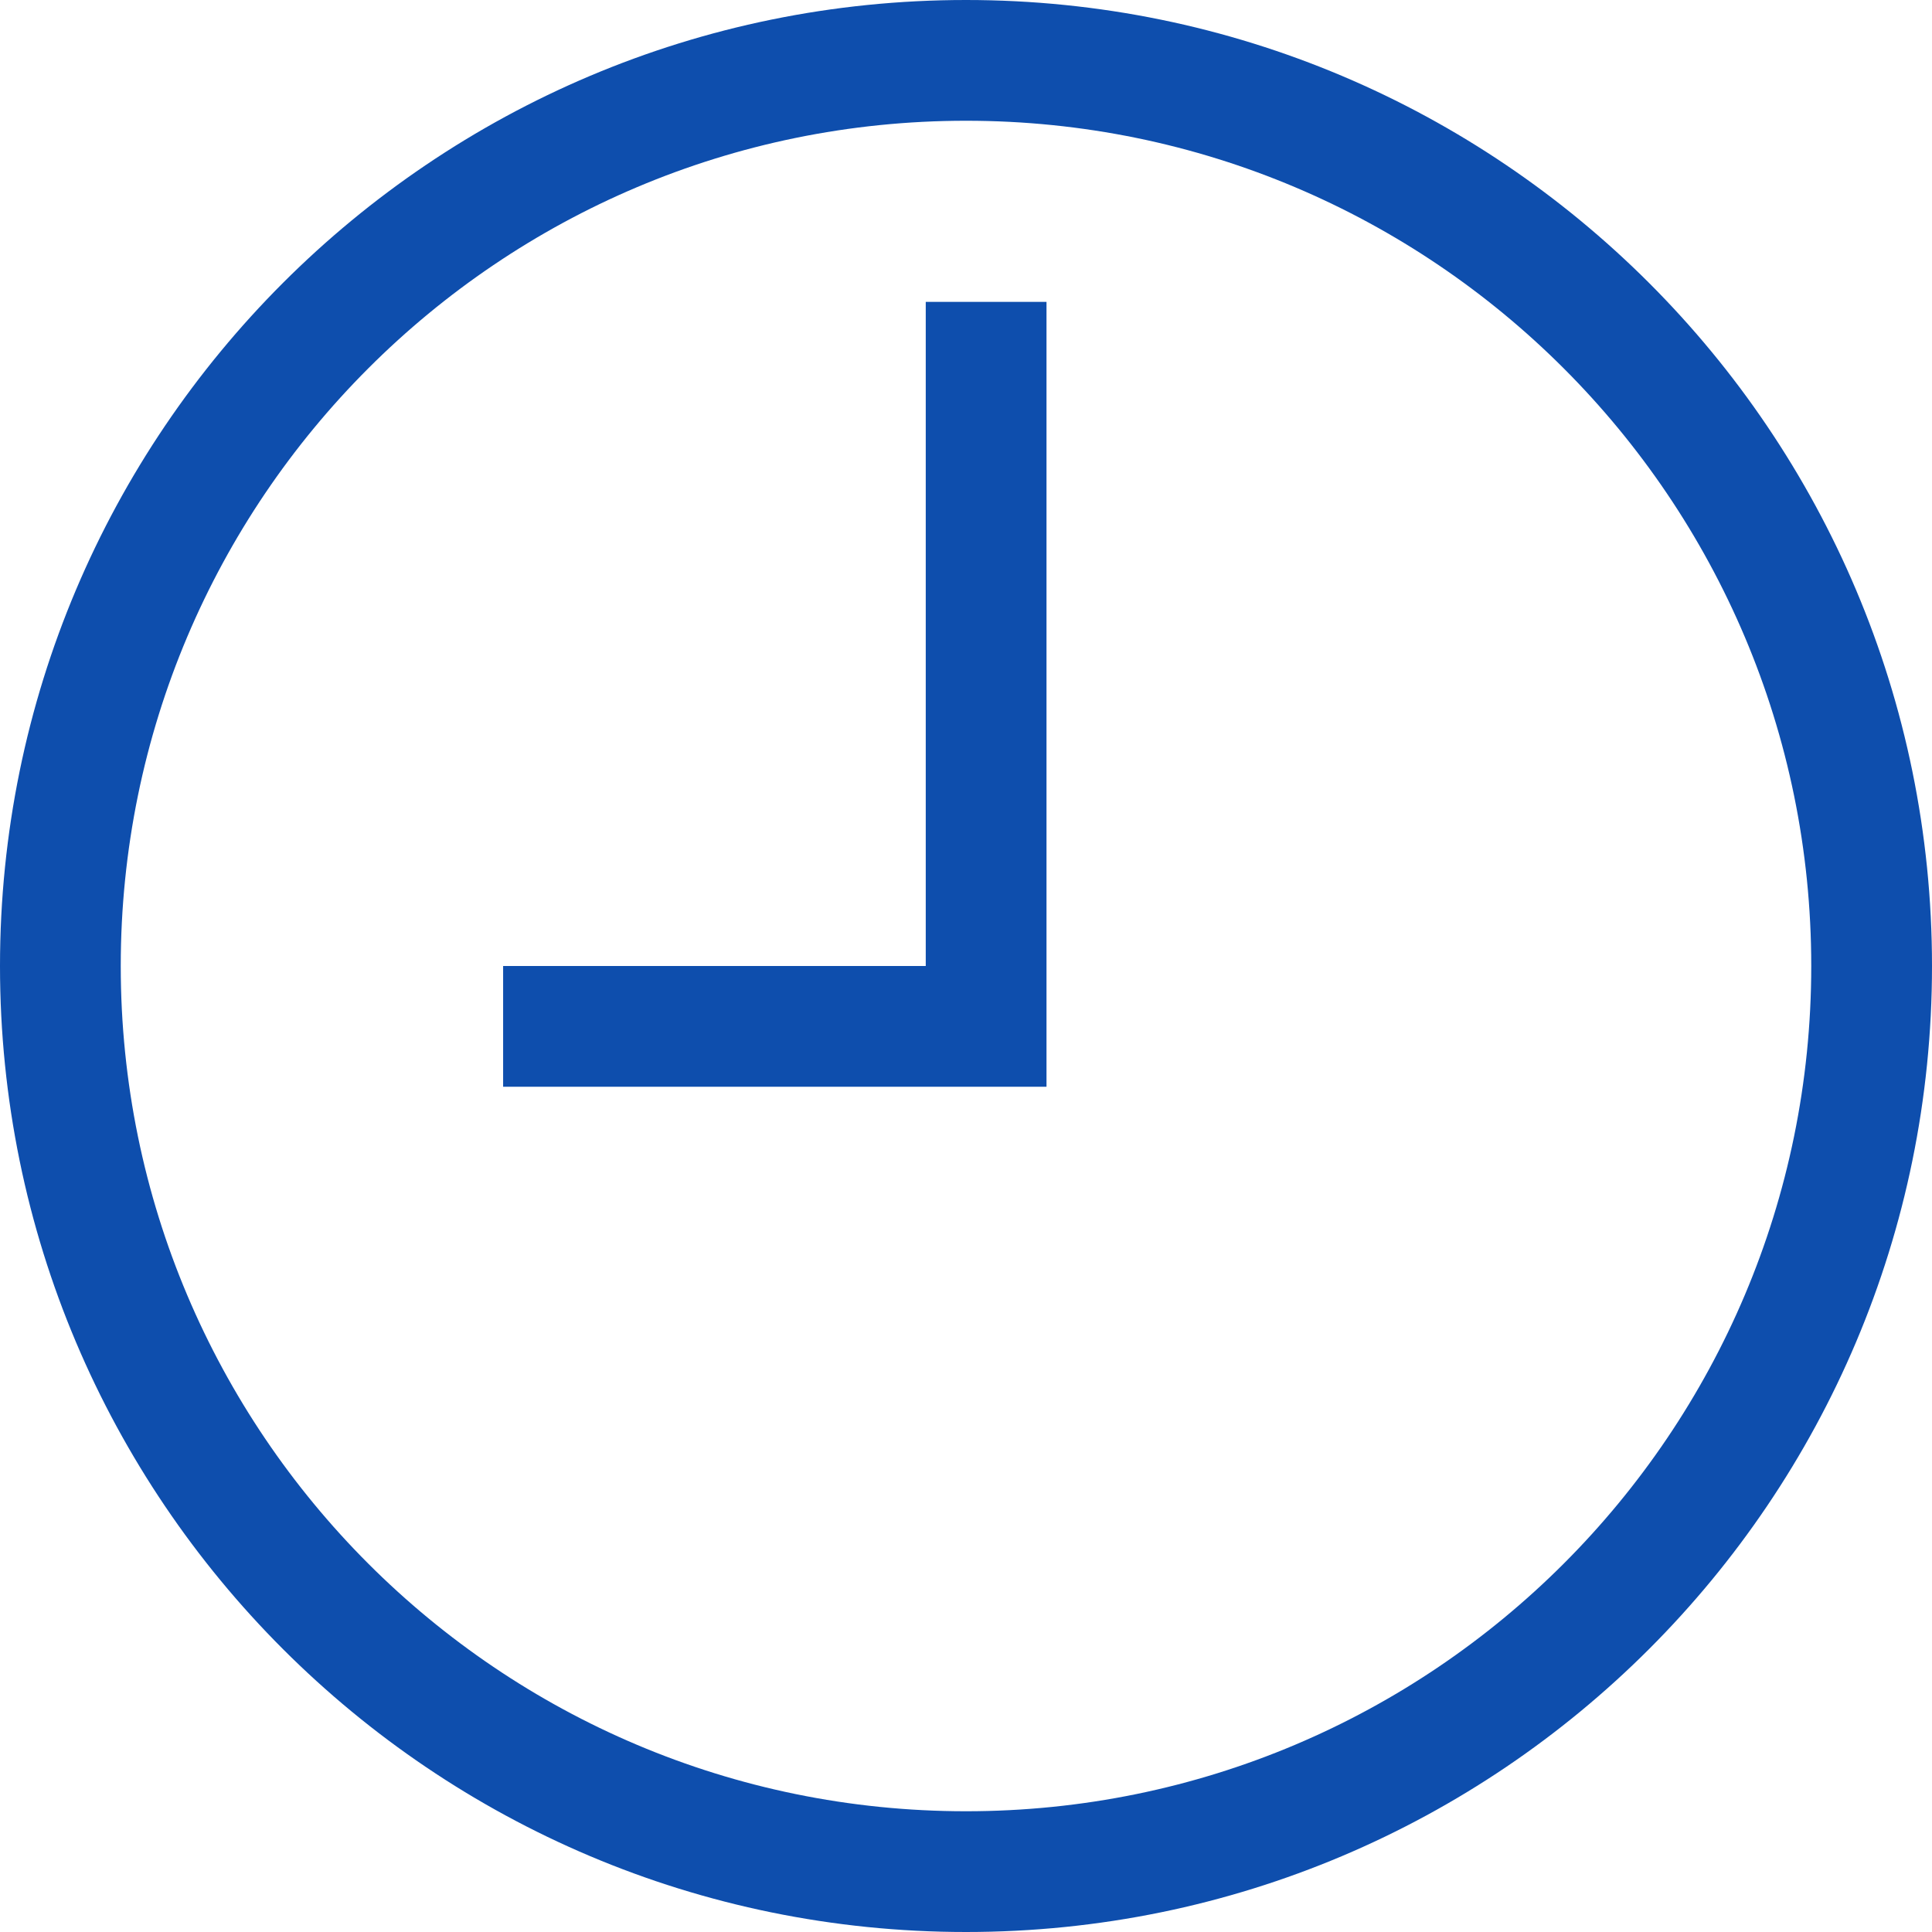
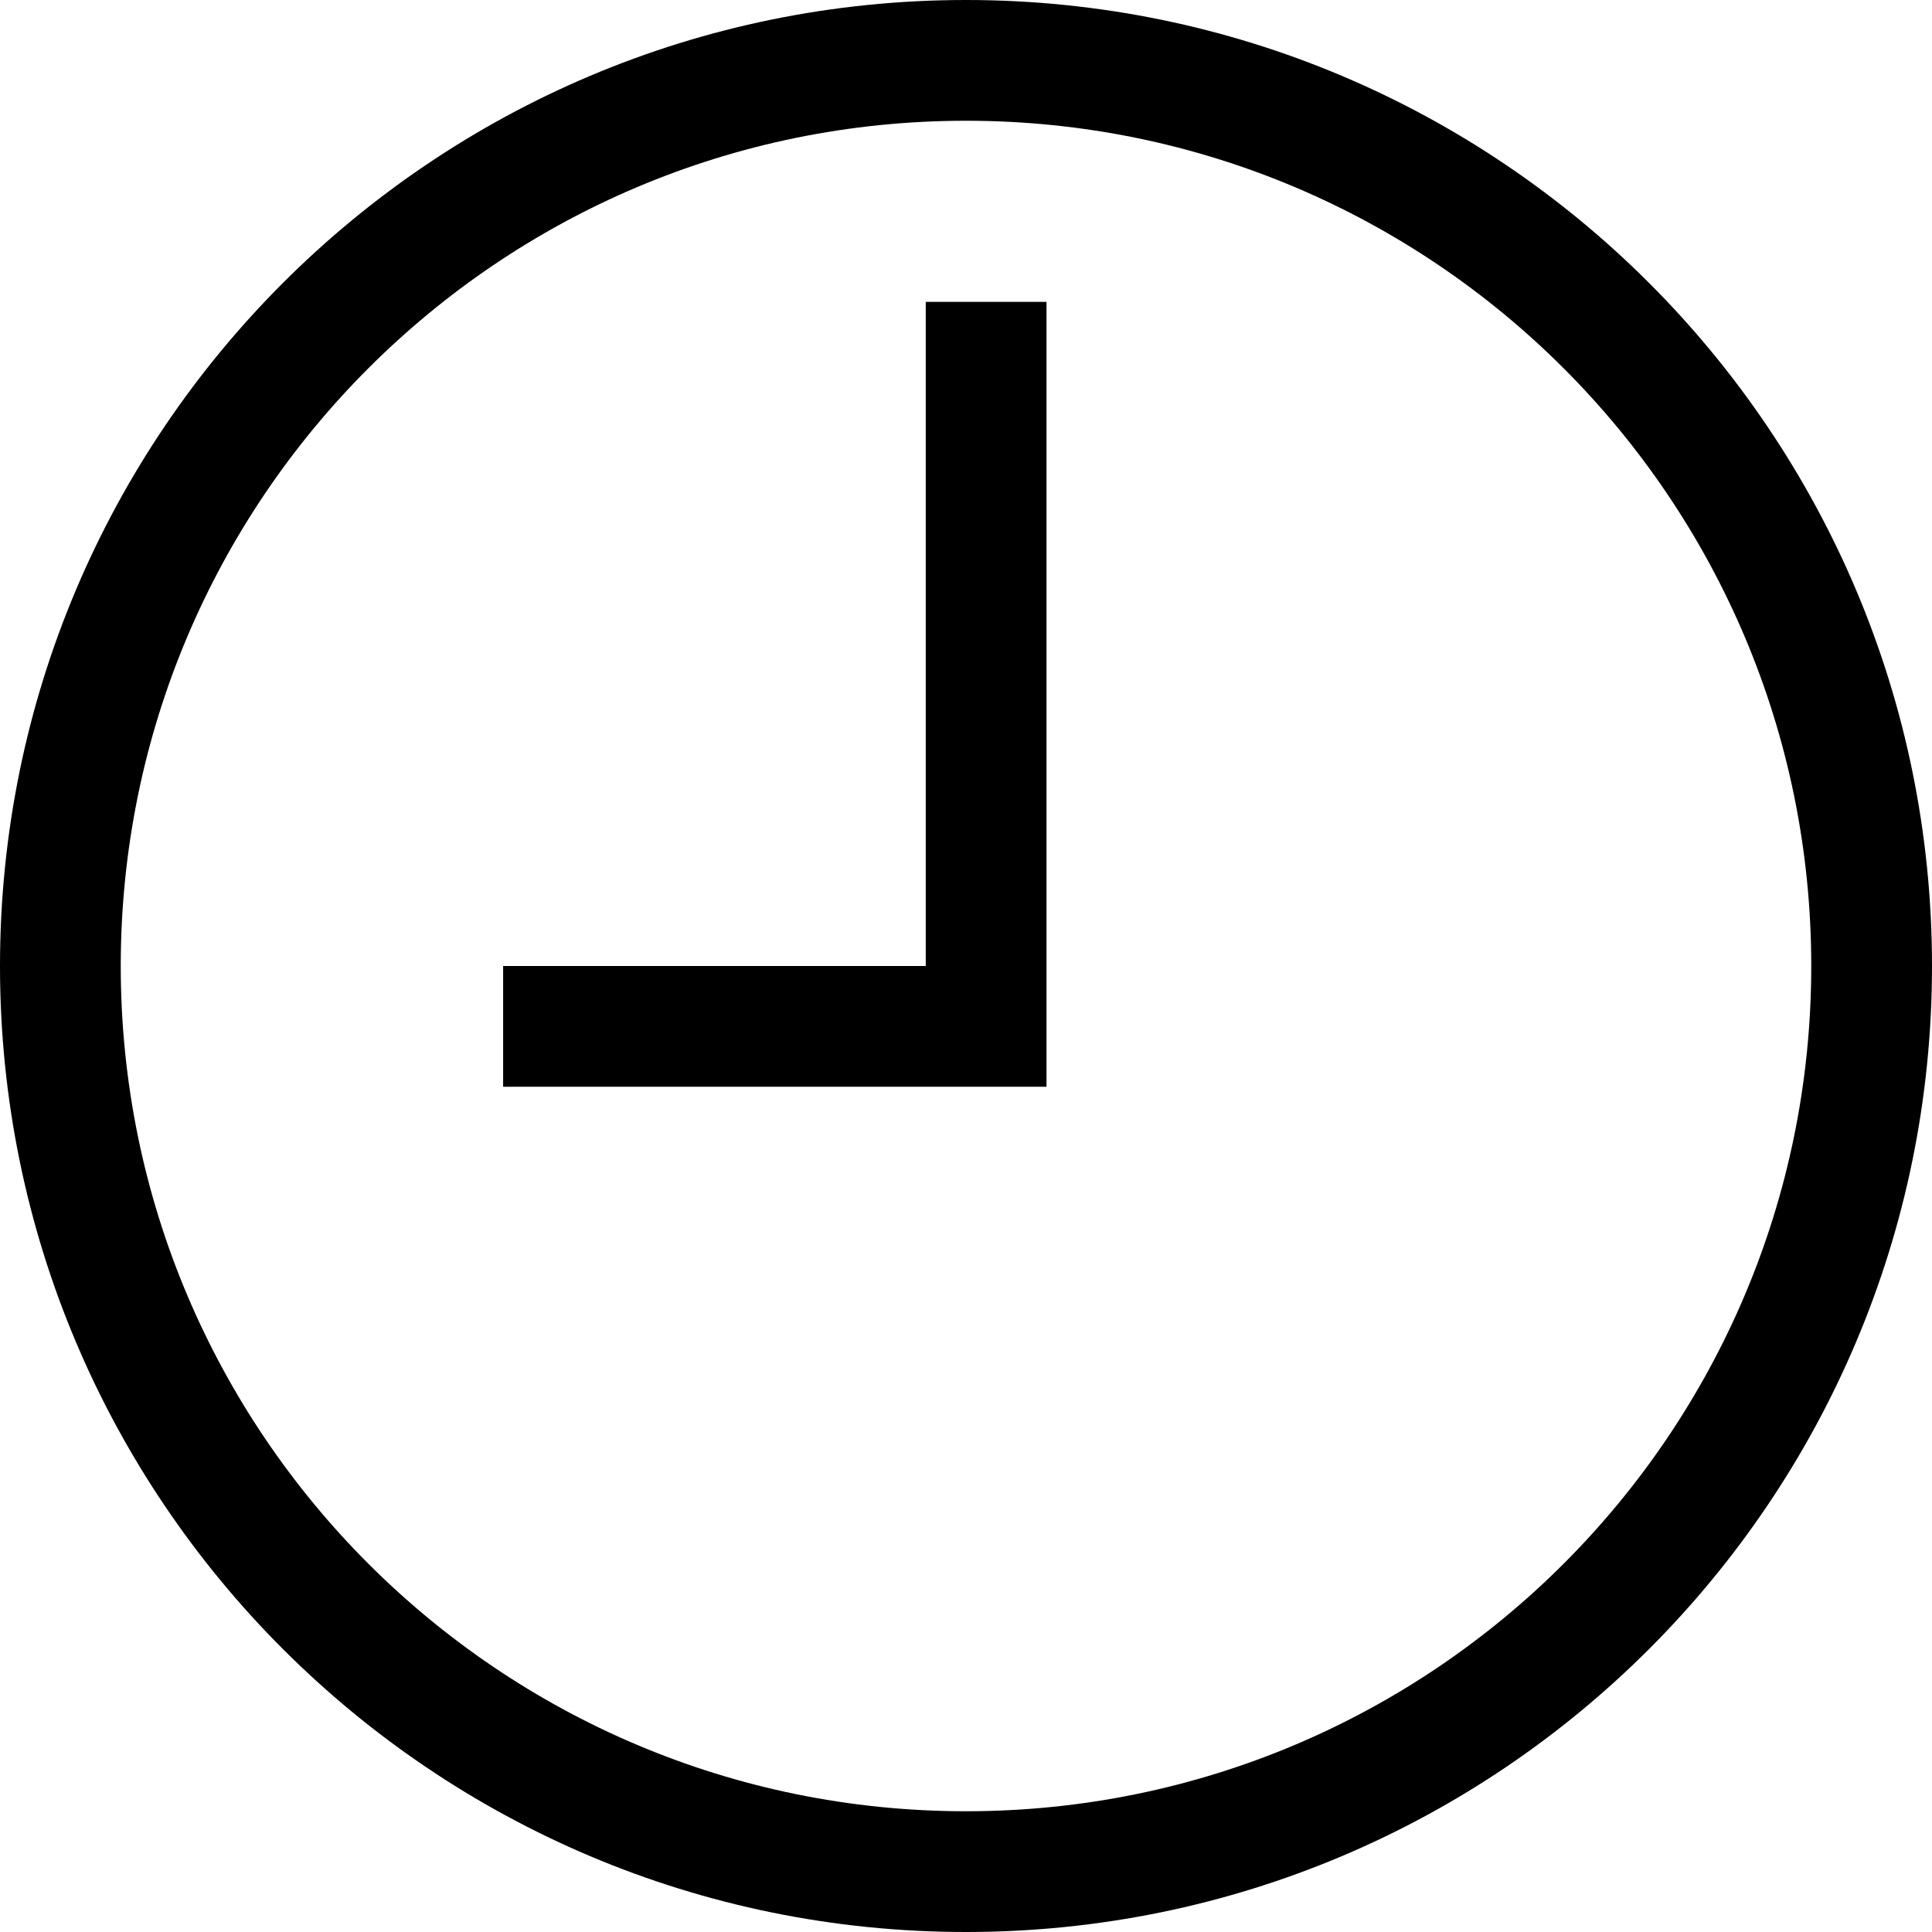
<svg xmlns="http://www.w3.org/2000/svg" width="24" height="24" viewBox="0 0 24 24">
  <g fill="none" fill-rule="evenodd">
-     <path fill="#0e4ead" fill-rule="nonzero" d="M22.5,12 C22.5,6.201 17.799,1.5 12,1.5 C6.201,1.5 1.5,6.201 1.5,12 C1.5,17.799 6.201,22.5 12,22.5 C17.799,22.5 22.5,17.799 22.5,12 Z M24,12 C24,18.627 18.628,24 12,24 C5.372,24 0,18.627 0,12 C0,5.373 5.372,0 12,0 C18.628,0 24,5.373 24,12 Z" />
-     <polygon fill="#0e4ead" fill-rule="nonzero" points="11.5 12 11.5 3.75 13 3.75 13 13.5 6.25 13.5 6.25 12" />
+     <path fill="currentColor" fill-rule="nonzero" d="M22.5,12 C22.5,6.201 17.799,1.5 12,1.5 C6.201,1.5 1.5,6.201 1.5,12 C1.5,17.799 6.201,22.5 12,22.5 C17.799,22.5 22.5,17.799 22.5,12 Z M24,12 C24,18.627 18.628,24 12,24 C5.372,24 0,18.627 0,12 C0,5.373 5.372,0 12,0 C18.628,0 24,5.373 24,12 Z" />
+     <polygon fill="currentColor" fill-rule="nonzero" points="11.5 12 11.5 3.75 13 3.75 13 13.5 6.25 13.5 6.25 12" />
  </g>
</svg>
